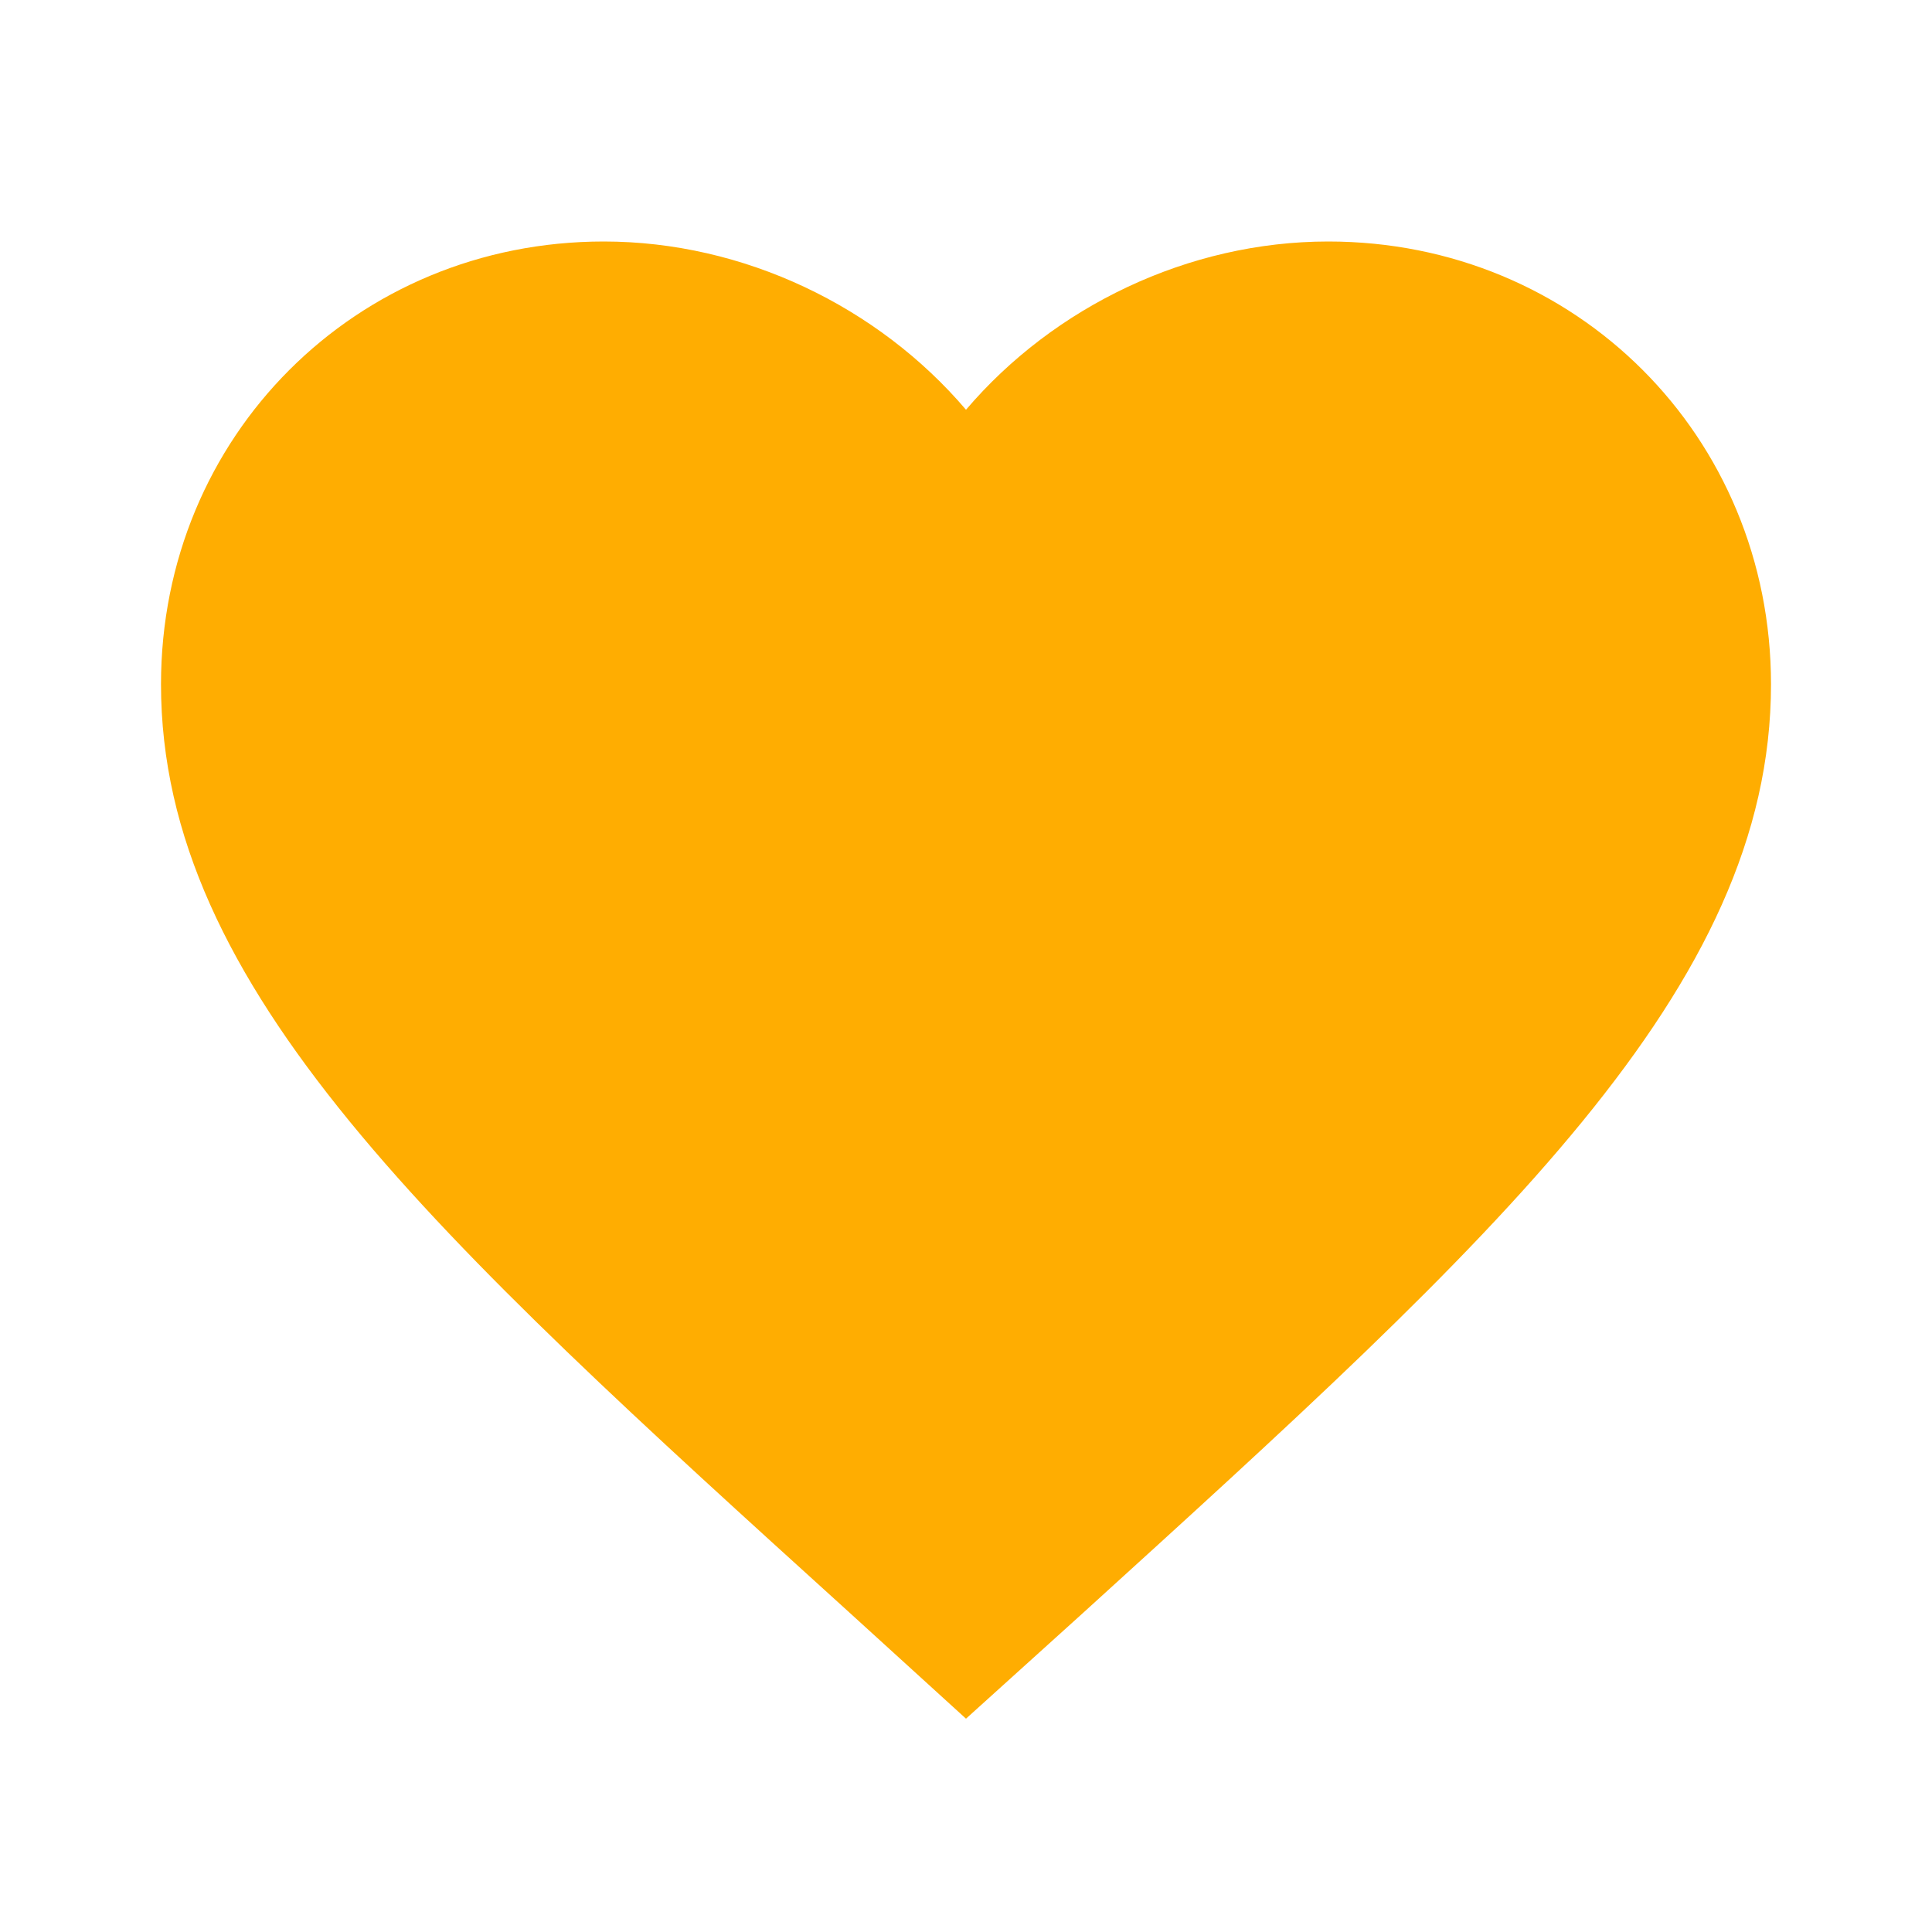
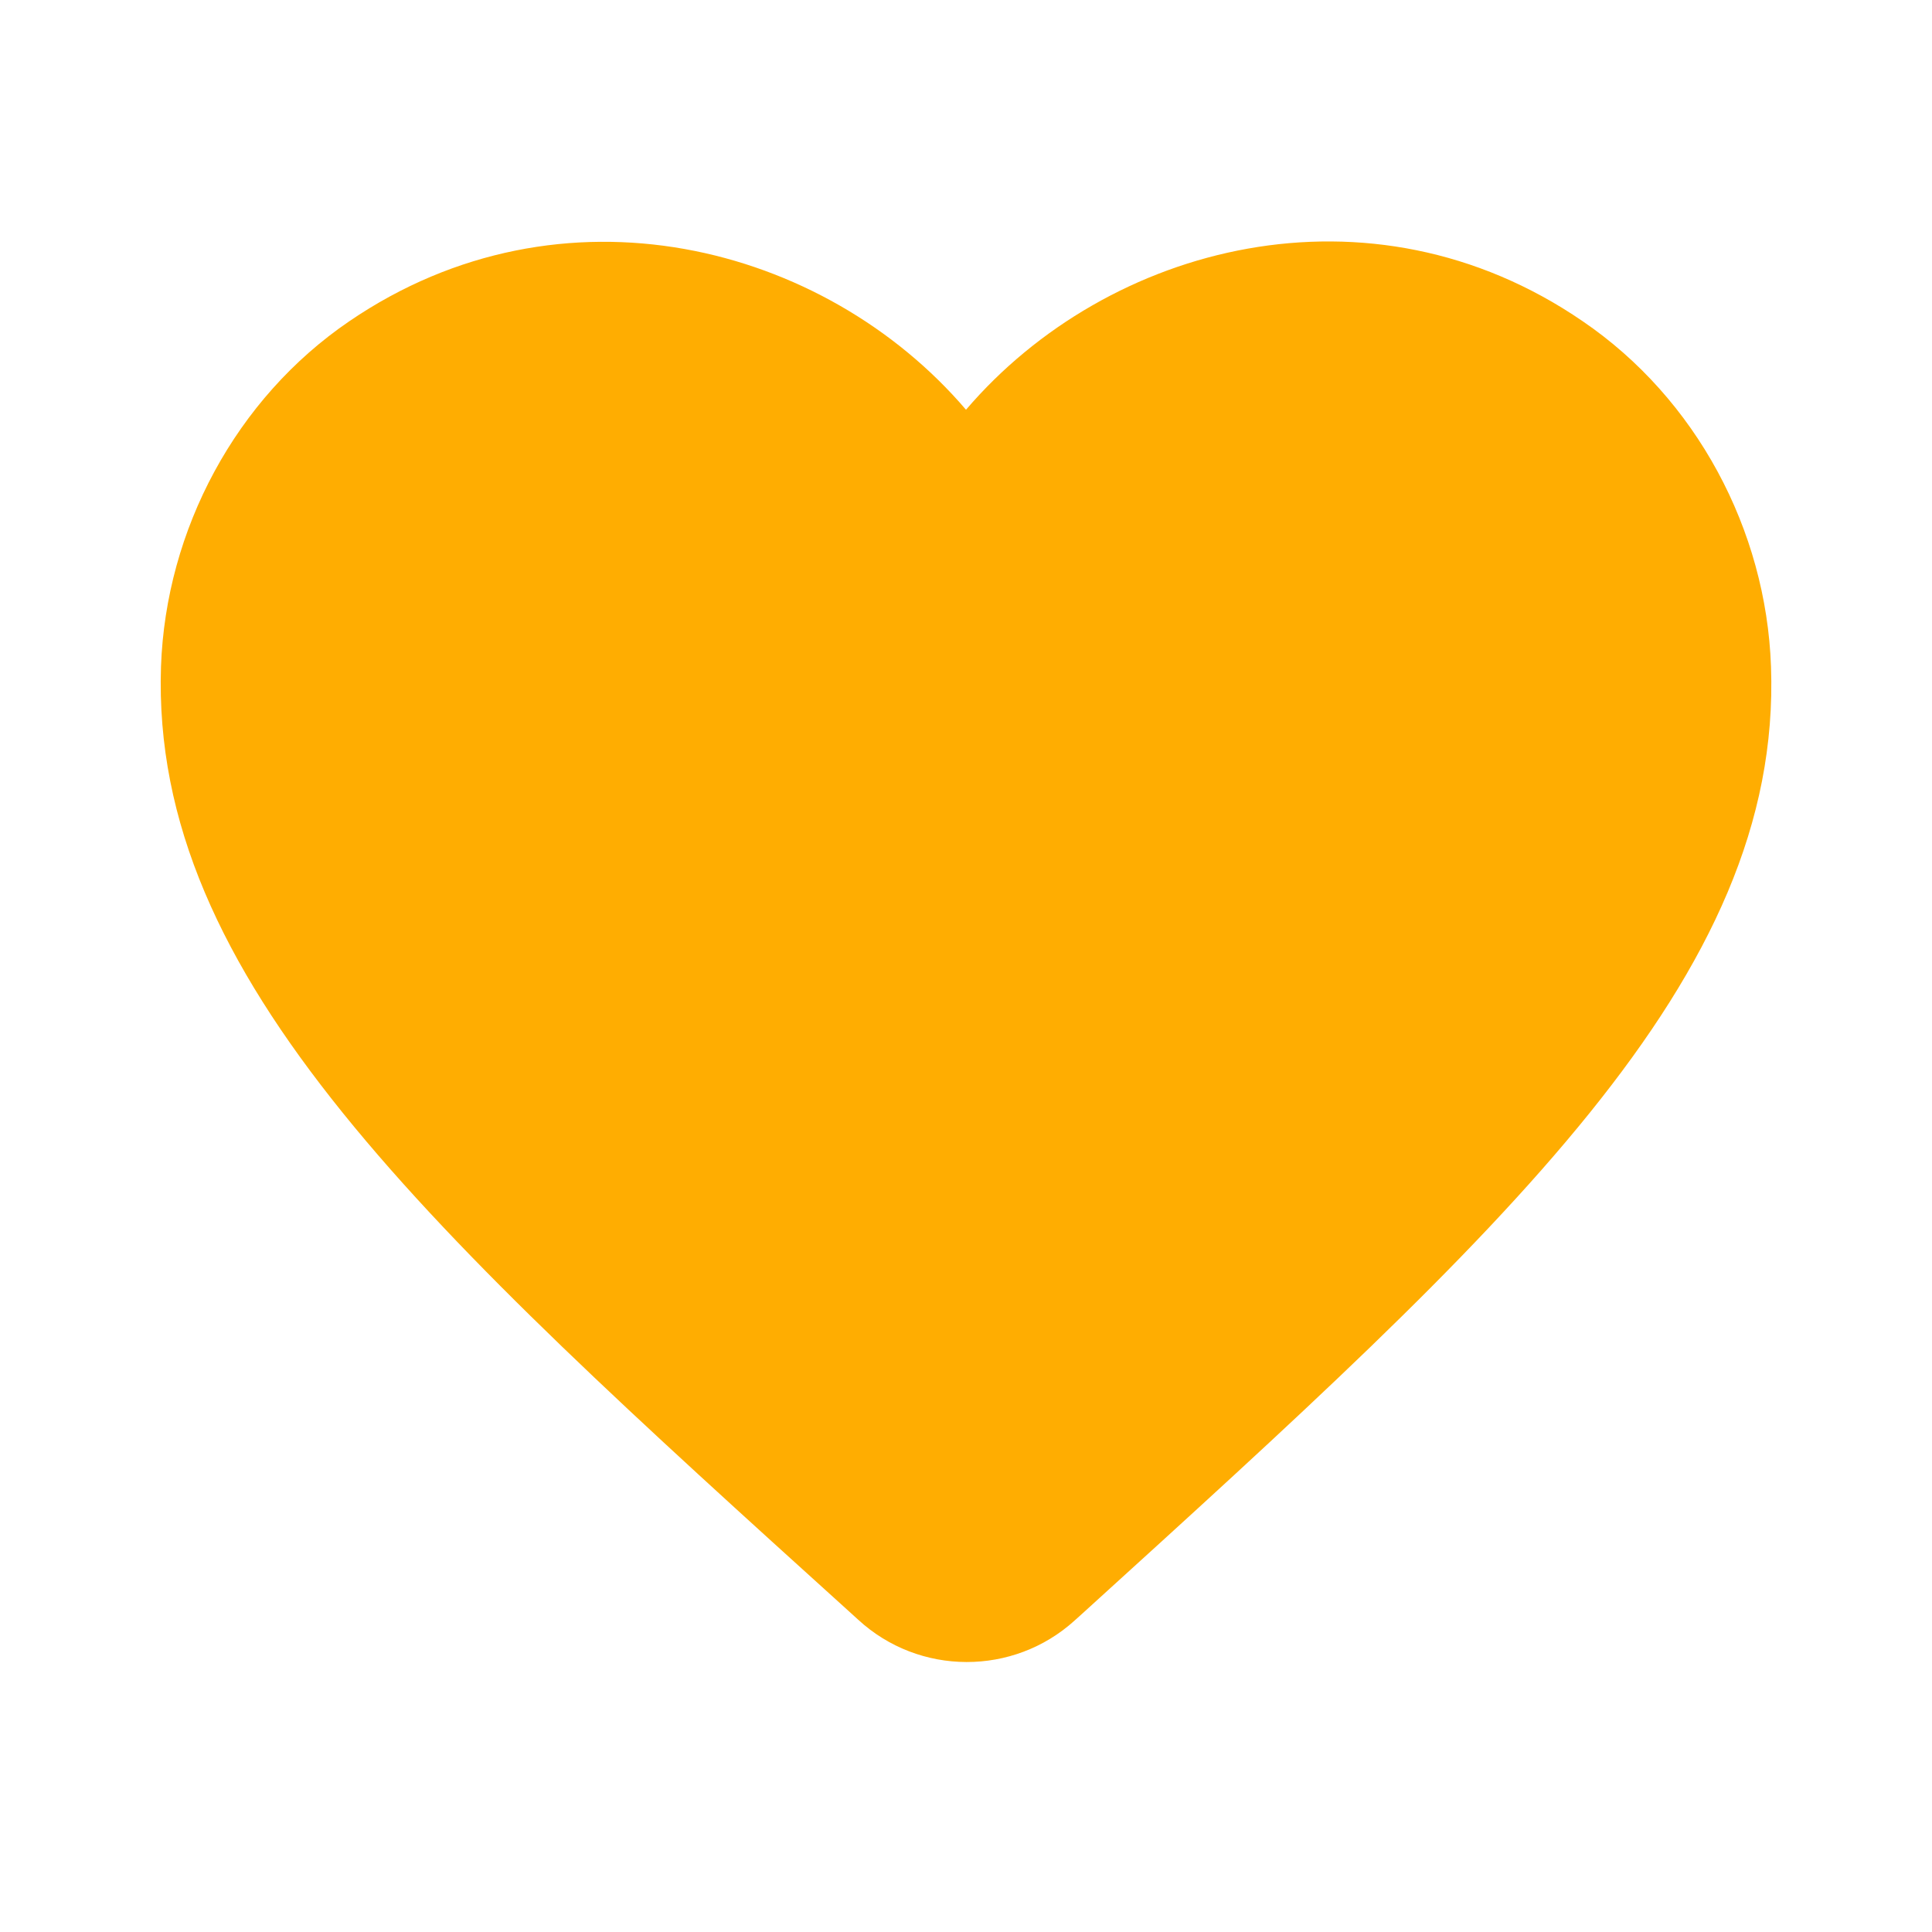
<svg xmlns="http://www.w3.org/2000/svg" fill="#FFAD01" width="24" height="24" viewBox="0 0 24 24">
-   <path d="M0 0h24v24H0z" fill="none" />
-   <path d="M12 21.35l-1.45-1.32C5.4 15.36 2 12.28 2 8.5 2 5.42 4.42 3 7.5 3c1.74 0 3.41.81 4.5 2.09C13.09 3.81 14.76 3 16.5 3 19.58 3 22 5.42 22 8.5c0 3.78-3.4 6.86-8.55 11.54L12 21.35z" />
+   <path d="M0 0h24v24H0V0z" fill="none" />
+   <path d="M13.35 20.13c-.76.69-1.93.69-2.69-.01l-.11-.1C5.3 15.27 1.87 12.16 2 8.28c.06-1.7.93-3.33 2.34-4.29 2.64-1.8 5.9-.96 7.66 1.1 1.76-2.06 5.02-2.91 7.66-1.1 1.41.96 2.28 2.59 2.34 4.29.14 3.88-3.3 6.99-8.55 11.76l-.1.09z" />
</svg>
